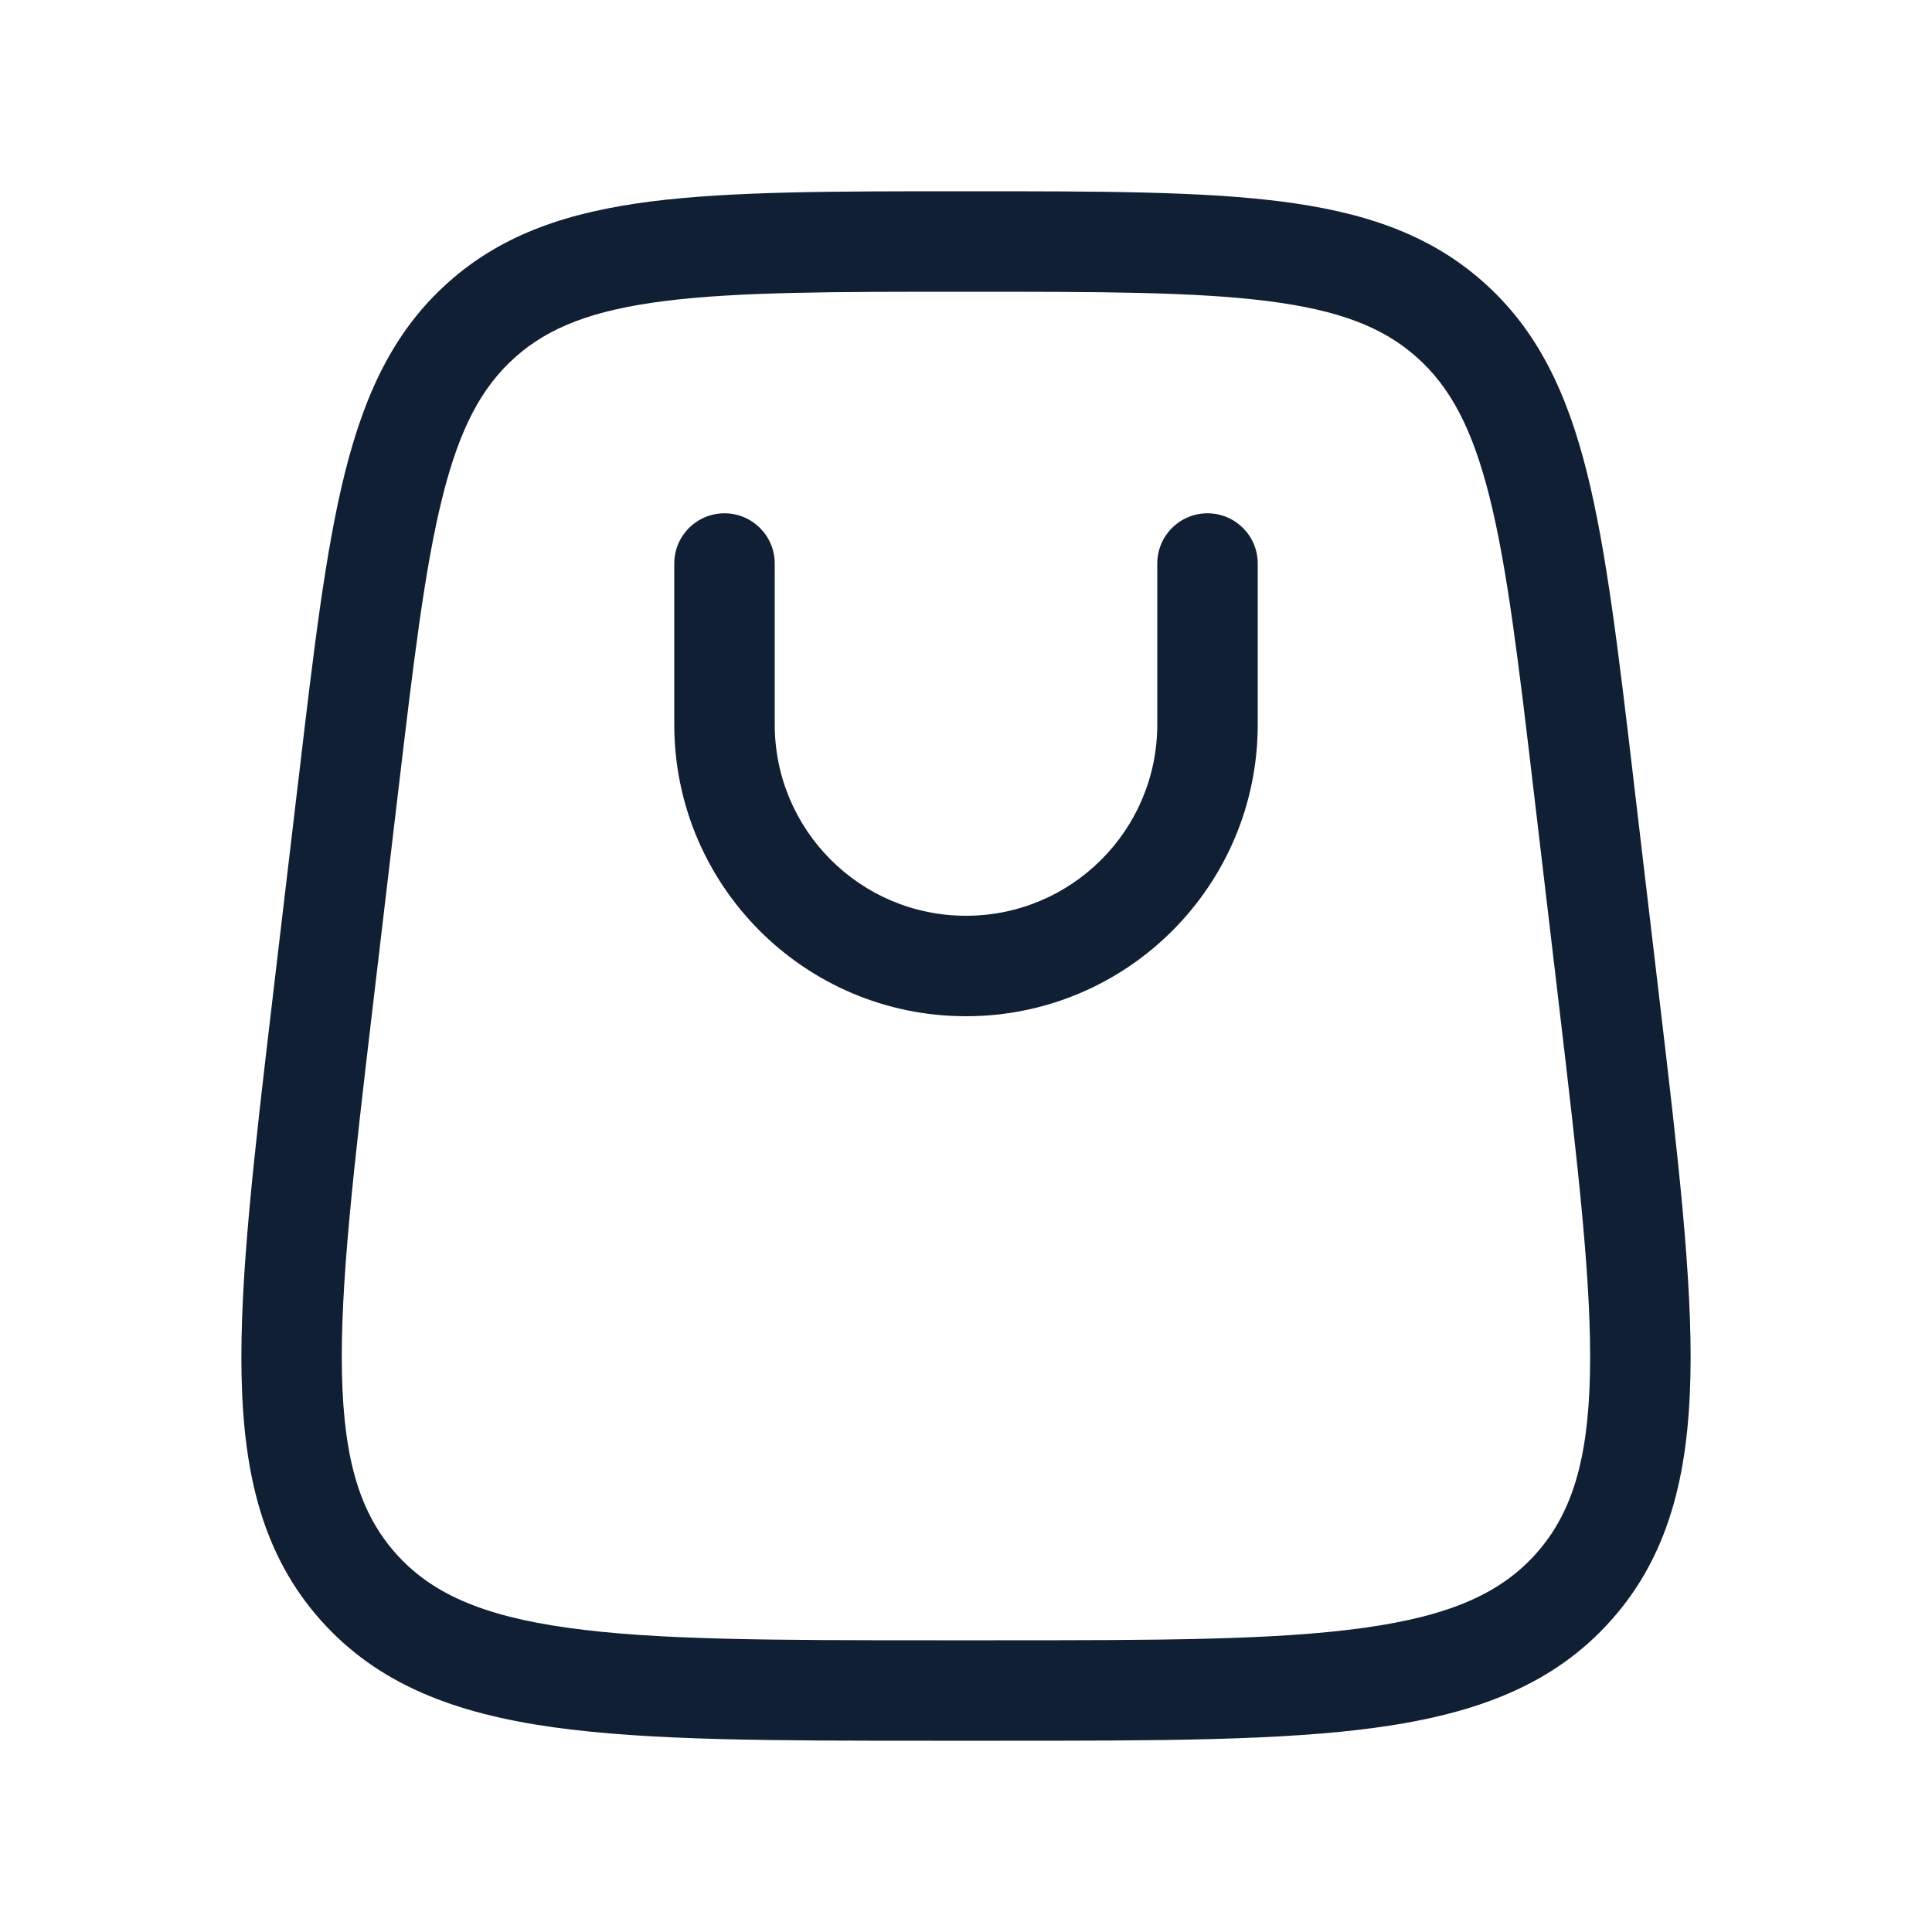
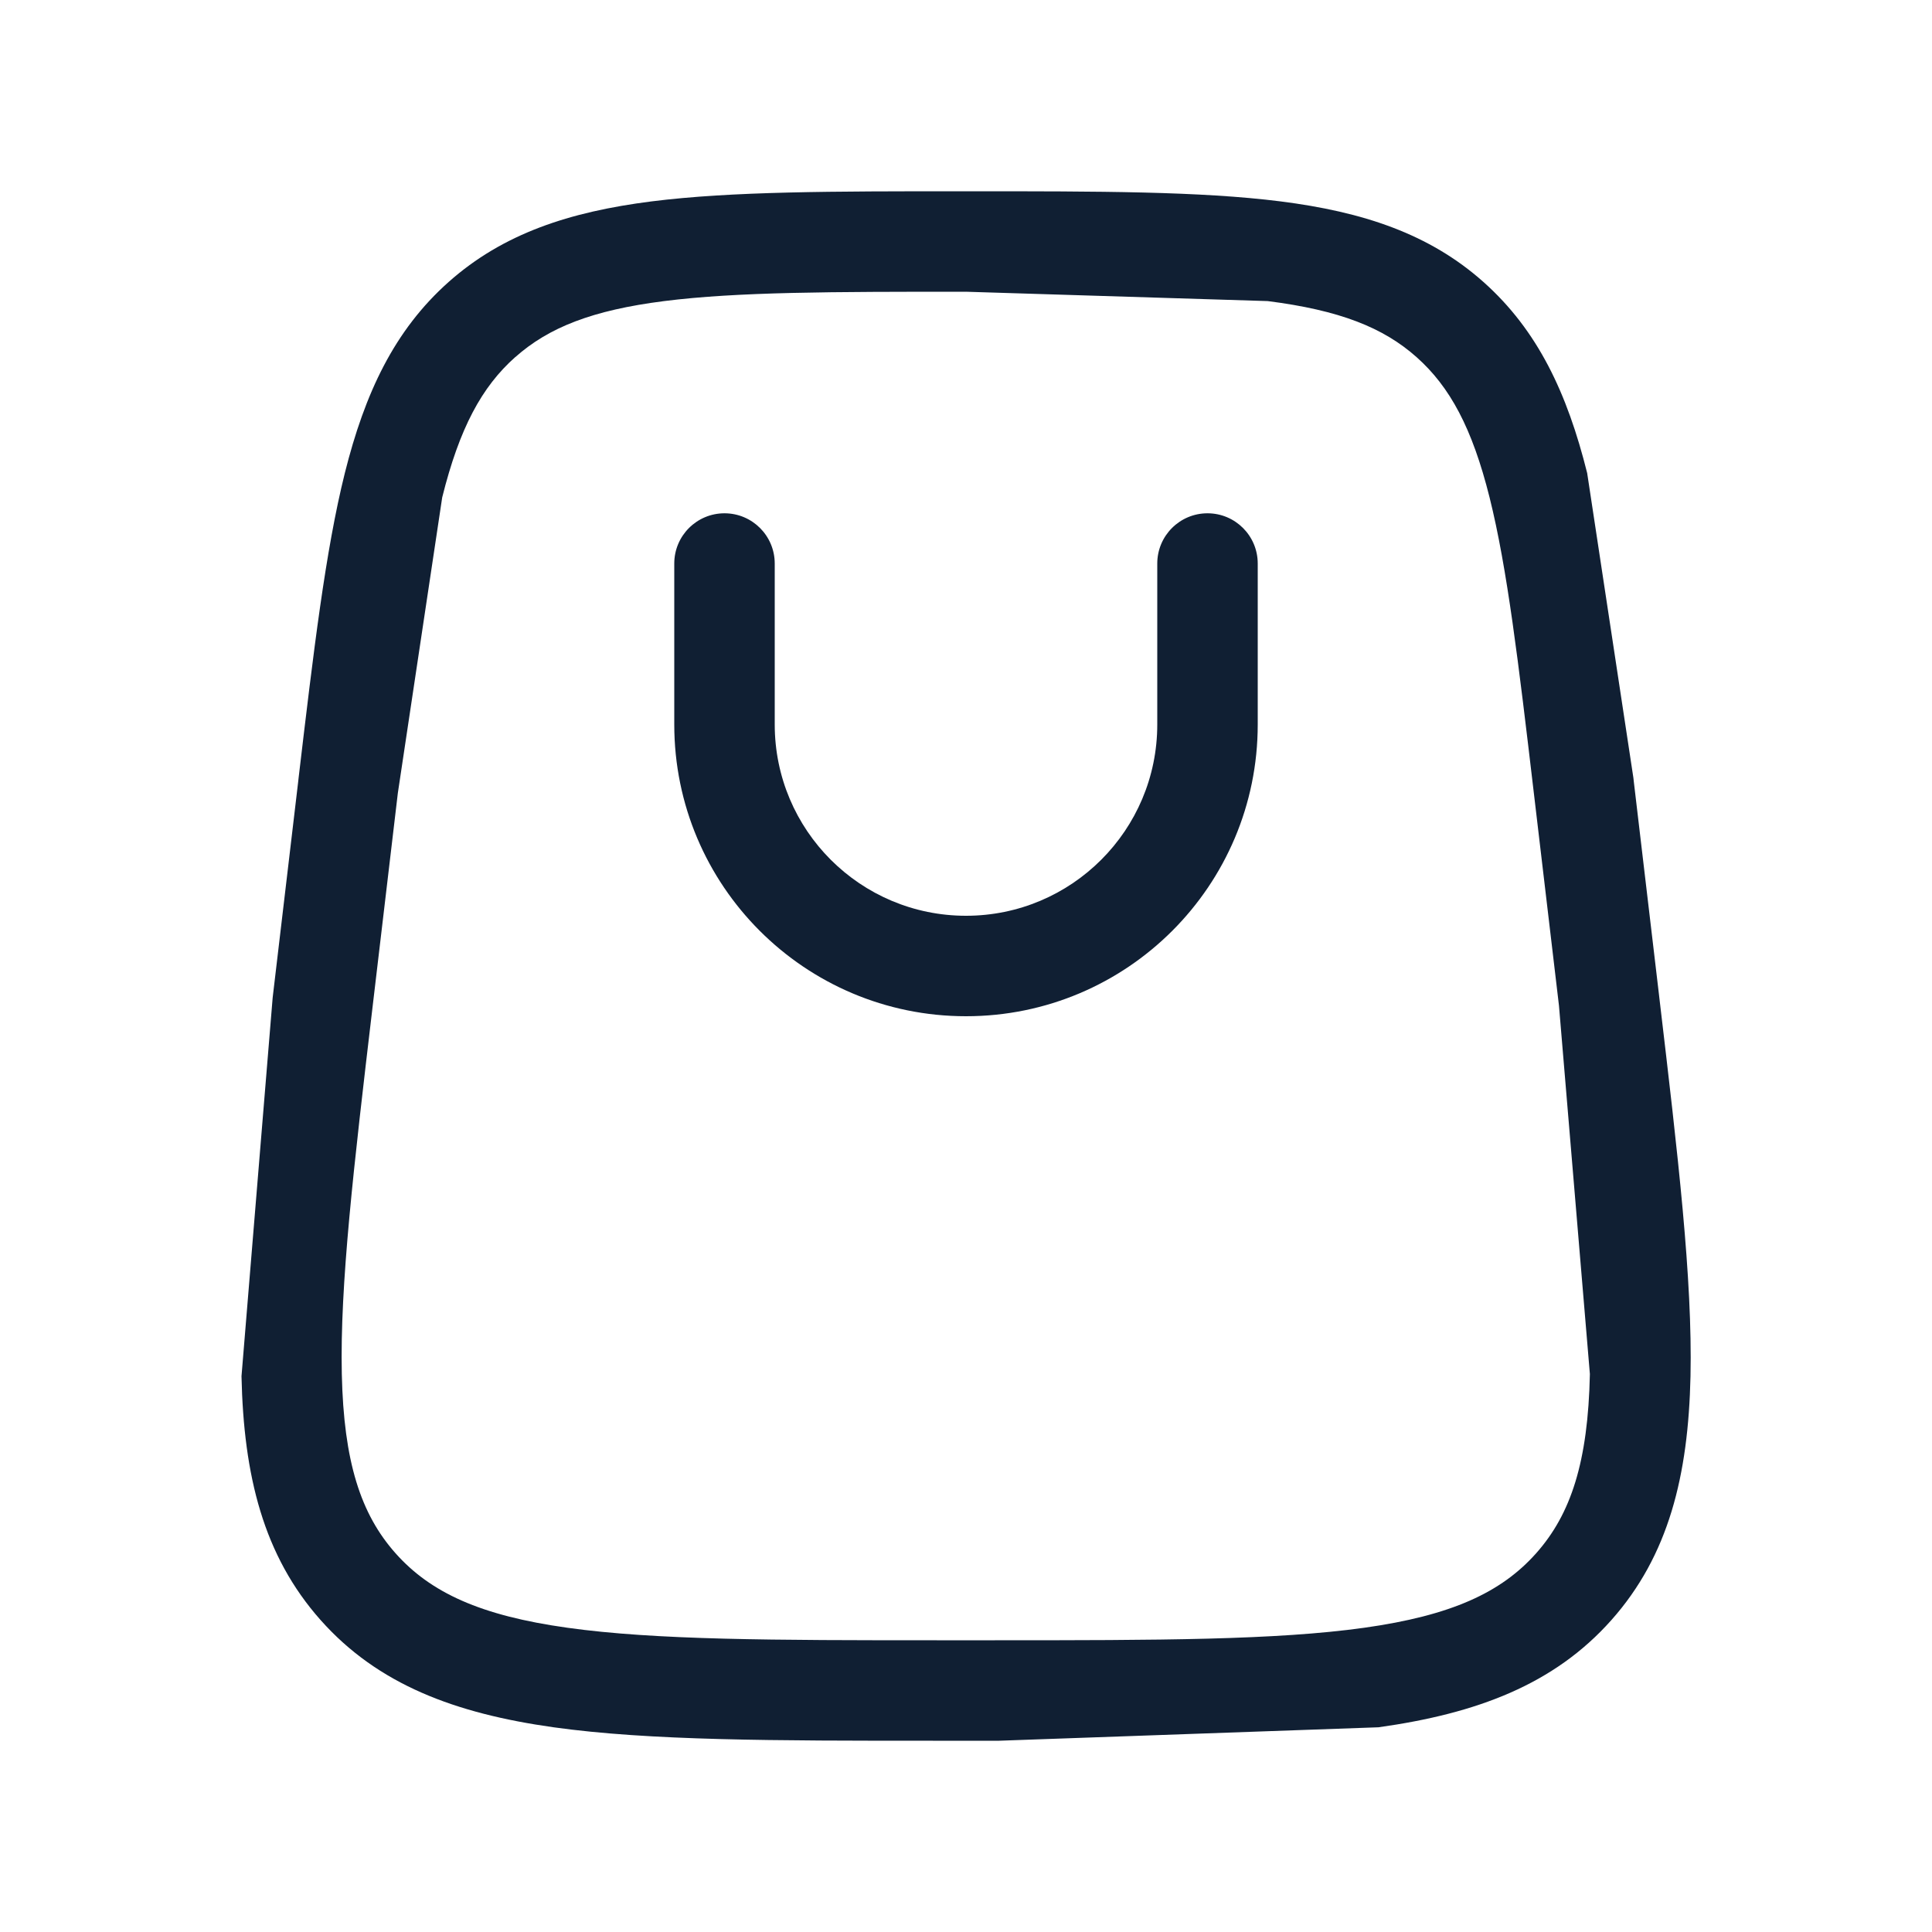
- <svg xmlns="http://www.w3.org/2000/svg" width="25" height="25" viewBox="0 0 25 25" fill="none">
-   <path fill-rule="evenodd" clip-rule="evenodd" d="M12.5 2.475H12.454C10.784 2.475 9.468 2.475 8.431 2.606C7.367 2.741 6.509 3.023 5.805 3.65C5.101 4.275 4.721 5.088 4.462 6.122C4.211 7.129 4.058 8.423 3.865 10.065L3.859 10.111L3.534 12.861L3.528 12.913C3.287 14.953 3.099 16.553 3.126 17.808C3.153 19.093 3.407 20.13 4.149 20.964C4.891 21.799 5.891 22.173 7.163 22.351C8.407 22.525 10.018 22.525 12.072 22.525H12.125H12.875H12.927C14.982 22.525 16.593 22.525 17.836 22.351C19.109 22.173 20.108 21.799 20.85 20.964C21.592 20.13 21.846 19.093 21.874 17.808C21.901 16.553 21.712 14.953 21.471 12.913L21.465 12.861L21.14 10.111L21.135 10.065L21.135 10.065C20.941 8.423 20.788 7.129 20.537 6.122C20.279 5.088 19.899 4.275 19.195 3.65C18.49 3.023 17.633 2.741 16.569 2.606C15.531 2.475 14.216 2.475 12.546 2.475H12.546H12.5ZM6.668 4.621C7.1 4.237 7.666 4.014 8.594 3.896C9.541 3.776 10.774 3.775 12.5 3.775C14.226 3.775 15.459 3.776 16.405 3.896C17.334 4.014 17.899 4.237 18.331 4.621C18.764 5.006 19.051 5.538 19.276 6.437C19.505 7.354 19.649 8.566 19.849 10.263L20.174 13.013C20.422 15.117 20.599 16.627 20.574 17.78C20.55 18.916 20.33 19.593 19.879 20.101C19.427 20.608 18.781 20.906 17.656 21.063C16.513 21.224 14.993 21.225 12.875 21.225H12.125C10.007 21.225 8.486 21.224 7.344 21.063C6.219 20.906 5.572 20.608 5.121 20.101C4.67 19.593 4.45 18.916 4.425 17.78C4.4 16.627 4.577 15.117 4.825 13.013L5.15 10.263C5.351 8.566 5.495 7.354 5.724 6.437C5.948 5.538 6.235 5.006 6.668 4.621ZM10.025 9.375C10.025 10.742 11.133 11.85 12.5 11.85C13.867 11.85 14.975 10.742 14.975 9.375V7.292C14.975 6.933 15.266 6.642 15.625 6.642C15.984 6.642 16.275 6.933 16.275 7.292V9.375C16.275 11.46 14.585 13.15 12.5 13.15C10.415 13.15 8.725 11.46 8.725 9.375V7.292C8.725 6.933 9.016 6.642 9.375 6.642C9.734 6.642 10.025 6.933 10.025 7.292V9.375Z" fill="#101F33" />
+ <svg xmlns="http://www.w3.org/2000/svg" width="25" height="25" fill="none">
+   <path fill-rule="evenodd" d="M12.5 2.475h-.046c-1.67 0-2.986 0-4.023.131-1.064.135-1.922.417-2.626 1.043S4.721 5.088 4.462 6.122c-.251 1.007-.404 2.301-.598 3.943l-.005.046-.325 2.75-.006.052-.403 4.895c.028 1.285.282 2.321 1.024 3.156s1.741 1.208 3.014 1.387c1.244.174 2.855.174 4.909.174h.053.75.053l4.909-.174c1.272-.178 2.272-.552 3.014-1.387s.996-1.871 1.024-3.156c.027-1.255-.162-2.855-.403-4.895l-.006-.052-.325-2.75-.005-.046h0l-.598-3.943c-.258-1.034-.639-1.847-1.342-2.473s-1.562-.908-2.626-1.043c-1.037-.131-2.353-.131-4.023-.131h0-.046zM6.668 4.621c.432-.384.997-.607 1.926-.725.946-.12 2.179-.121 3.905-.121l3.905.121c.929.118 1.494.341 1.926.725s.72.917.945 1.816c.229.917.373 2.129.573 3.826l.325 2.75.4 4.767c-.024 1.135-.244 1.812-.696 2.32s-1.098.805-2.223.963c-1.143.16-2.663.162-4.781.162h-.75c-2.118 0-3.638-.002-4.781-.162-1.125-.157-1.771-.455-2.223-.963s-.671-1.185-.696-2.32c-.025-1.154.152-2.664.4-4.767l.325-2.75.574-3.826c.224-.899.512-1.431.945-1.816zm3.357 4.754c0 1.367 1.108 2.475 2.475 2.475s2.475-1.108 2.475-2.475V7.292a.65.65 0 0 1 1.3 0v2.083c0 2.085-1.69 3.775-3.775 3.775s-3.775-1.69-3.775-3.775V7.292a.65.65 0 1 1 1.3 0v2.083z" fill="#101f33" />
</svg>
